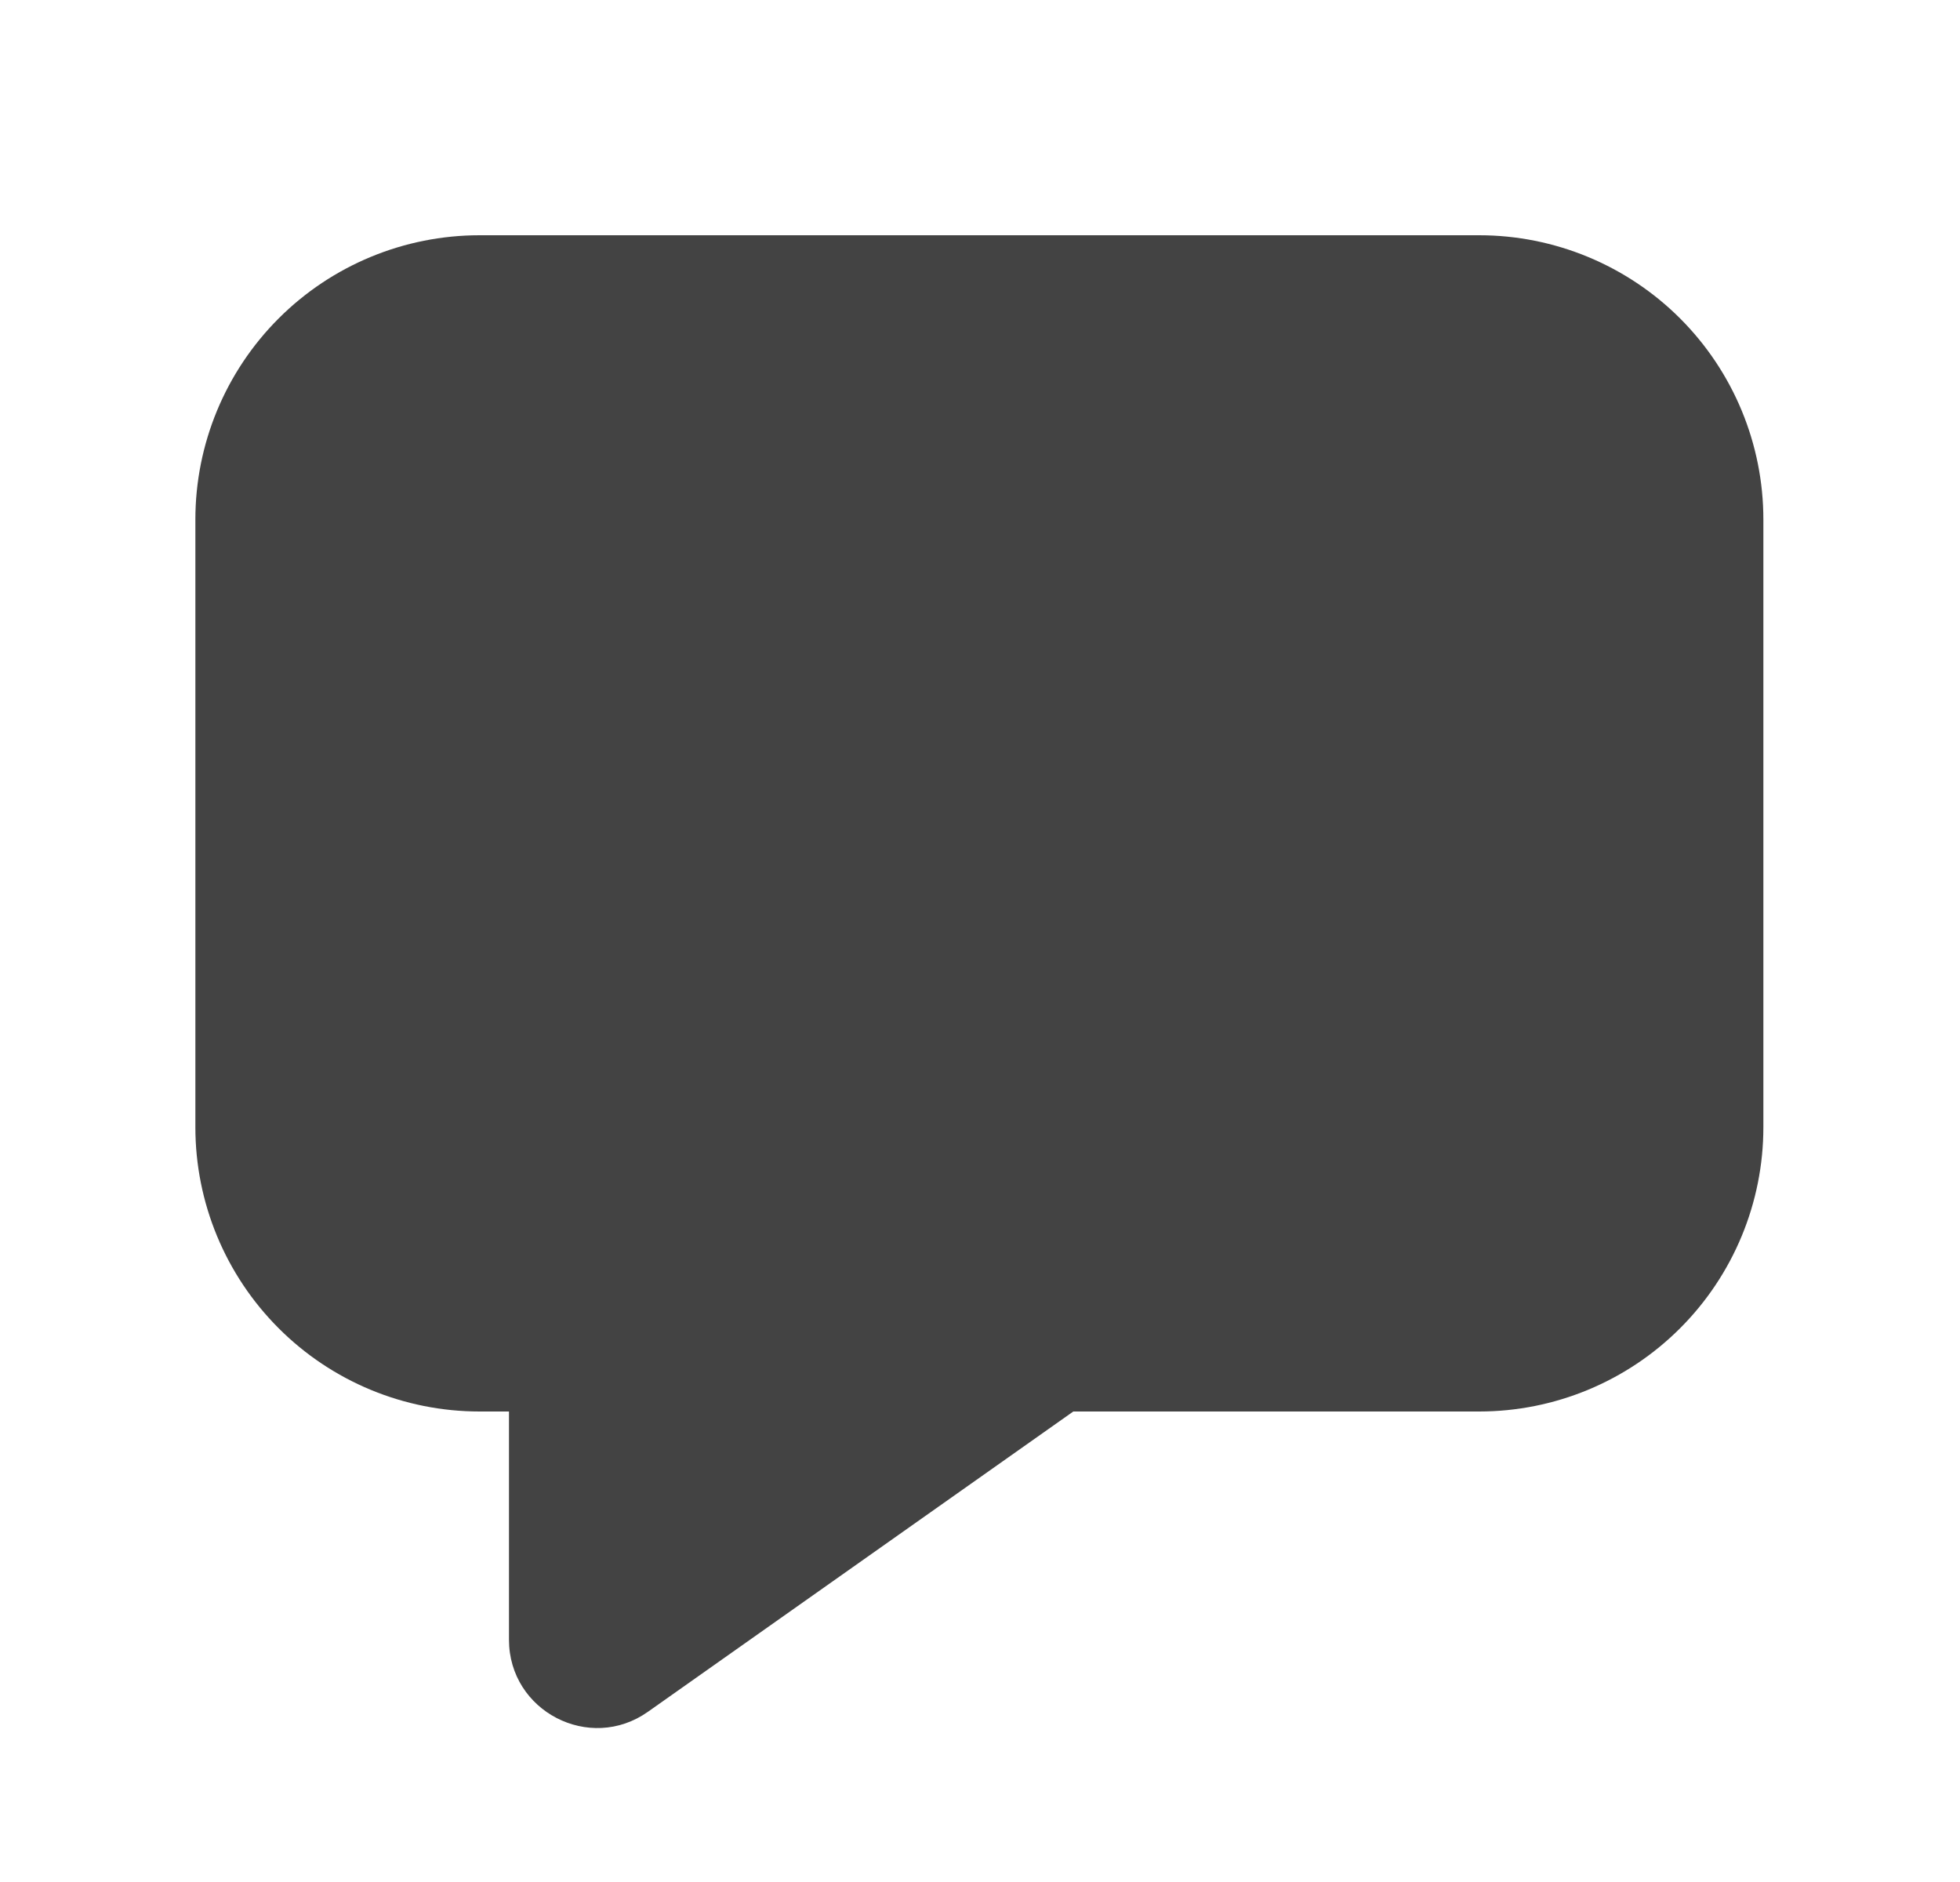
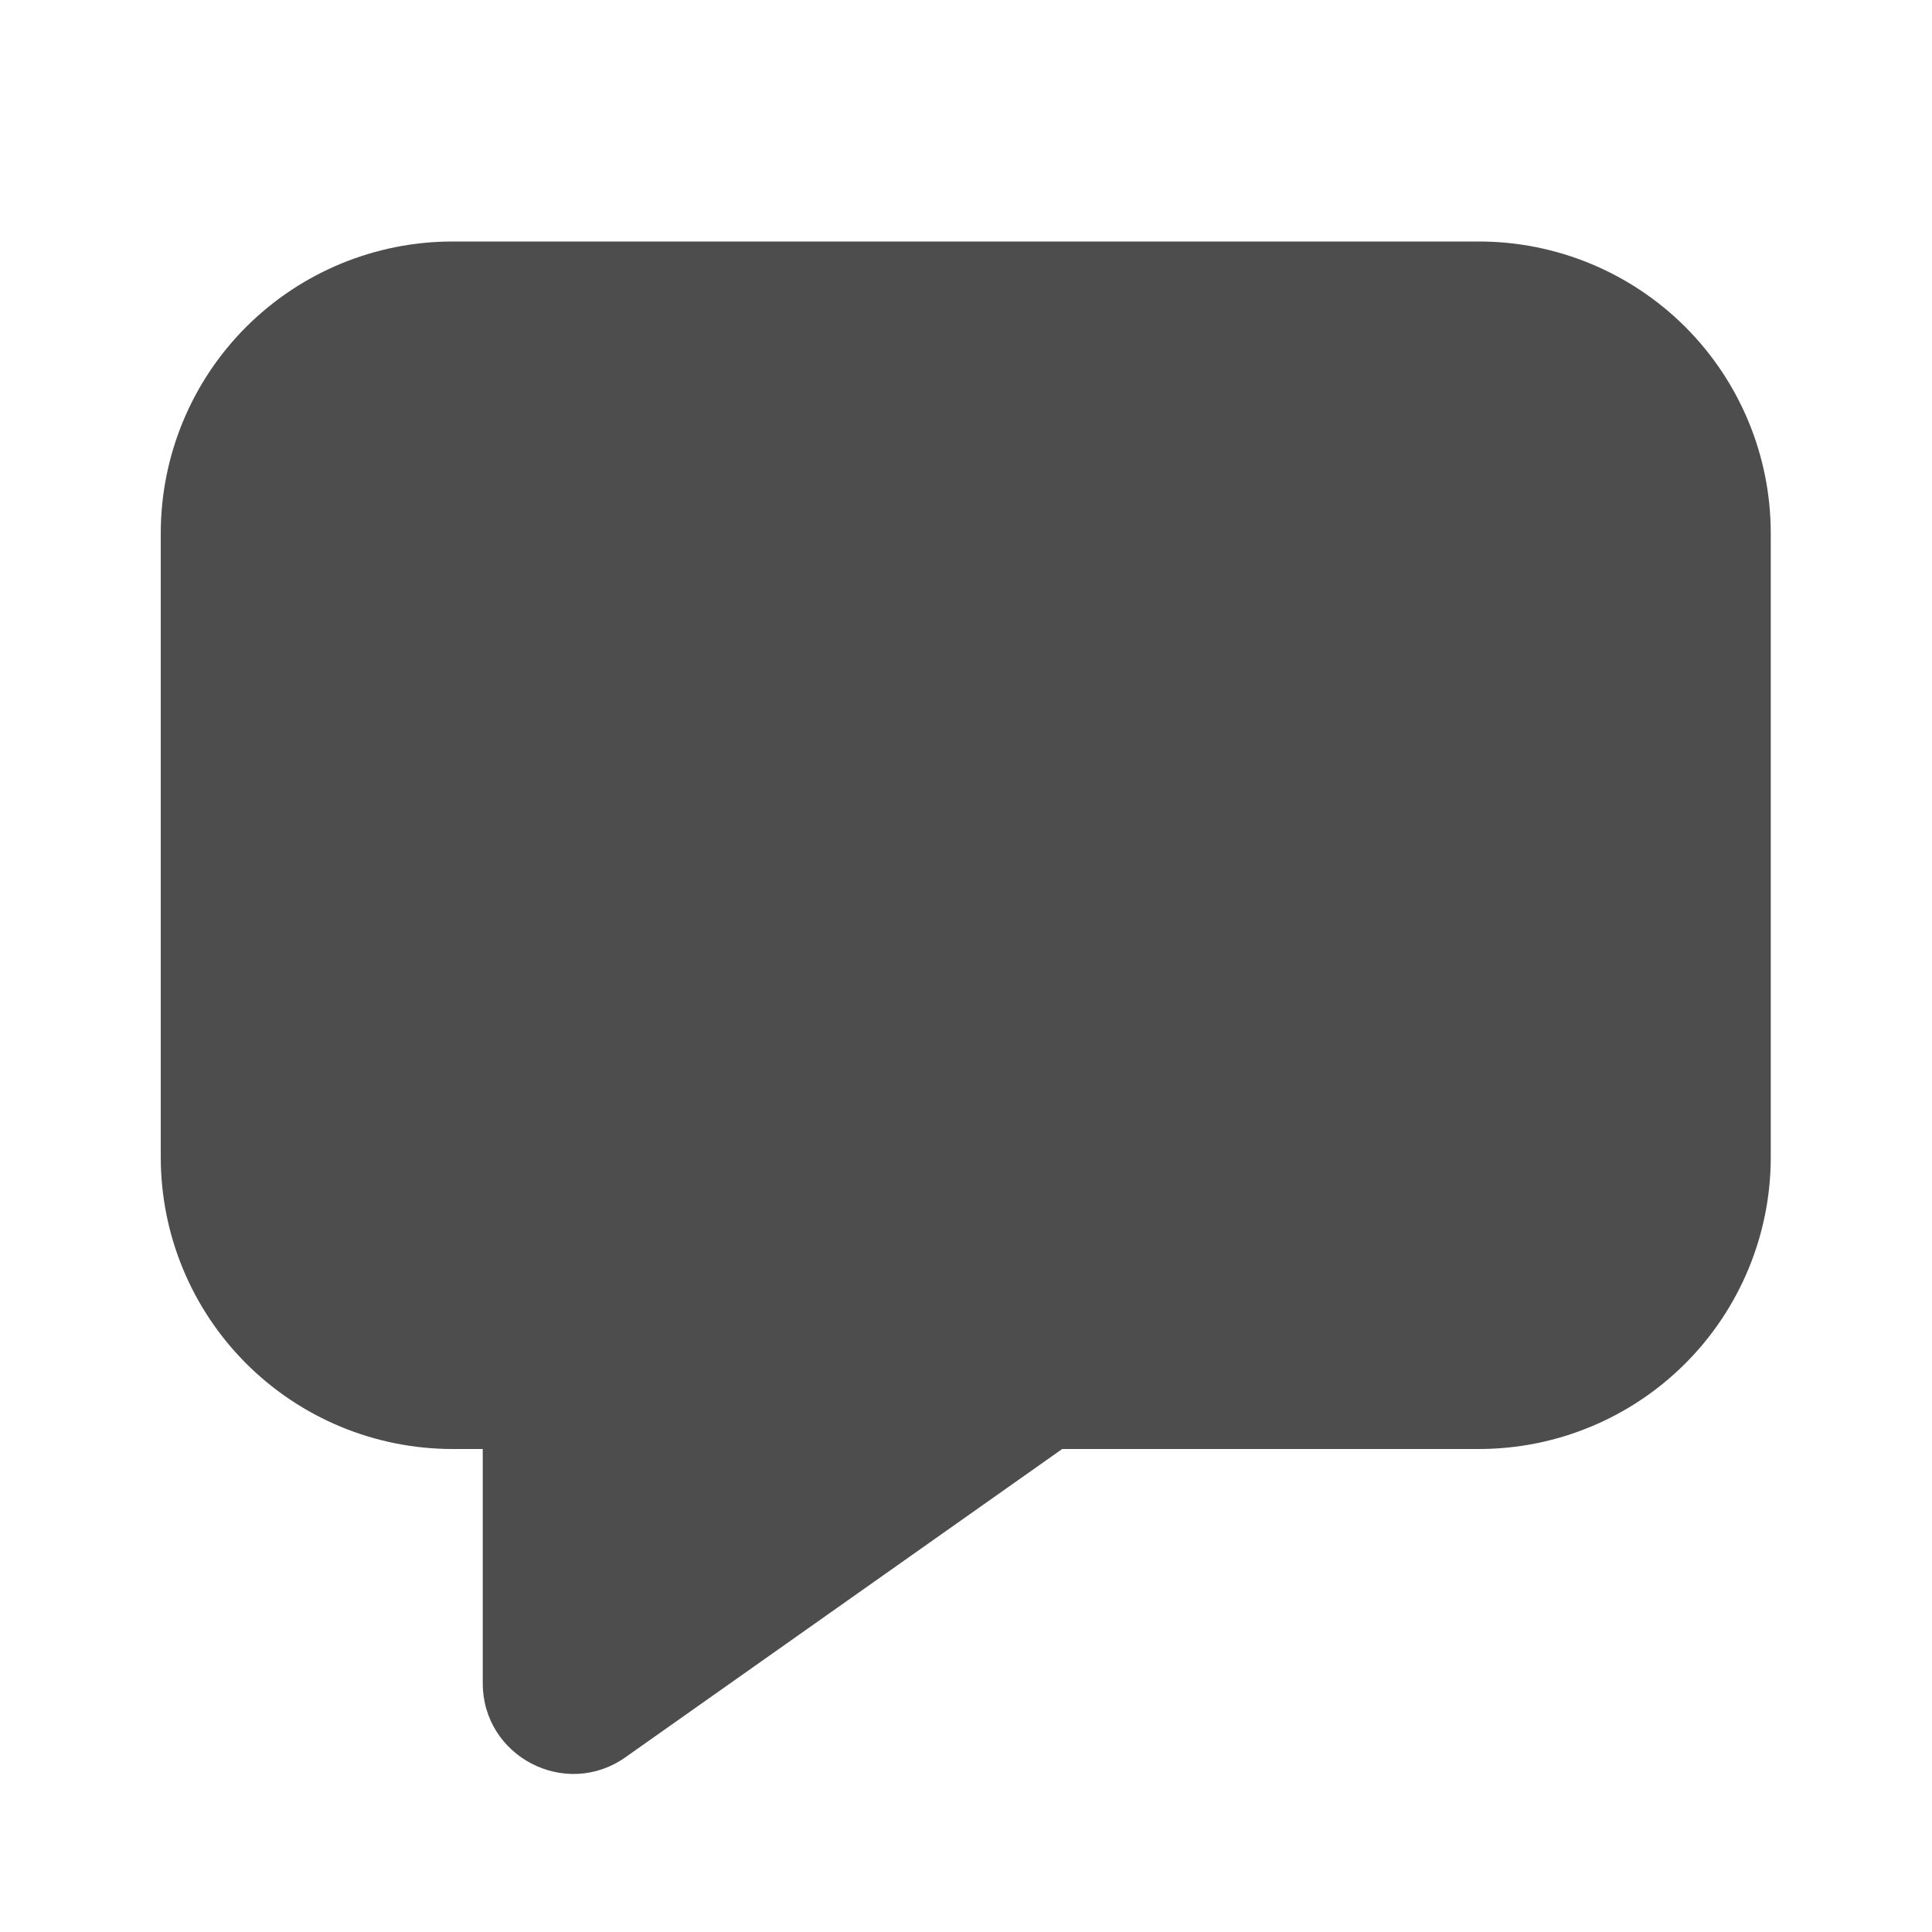
- <svg xmlns="http://www.w3.org/2000/svg" width="25" height="24" viewBox="0 0 25 24" fill="none">
-   <path d="M2.492 6.625C2.492 5.663 2.874 4.741 3.554 4.061C4.233 3.382 5.155 3 6.117 3H18.867C19.828 3 20.75 3.382 21.43 4.061C22.11 4.741 22.492 5.663 22.492 6.625V14.375C22.492 15.336 22.11 16.258 21.43 16.938C20.75 17.618 19.828 18 18.867 18H13.69L8.265 21.829C7.521 22.355 6.492 21.822 6.492 20.91V18H6.117C5.155 18 4.233 17.618 3.554 16.938C2.874 16.258 2.492 15.336 2.492 14.375V6.625Z" fill="#434343" />
+ <svg xmlns="http://www.w3.org/2000/svg" width="24" height="24" viewBox="0 0 24 24" fill="none">
+   <path d="M1.997 6.625C1.997 5.663 2.378 4.741 3.058 4.061C3.738 3.382 4.66 3 5.622 3H18.372C19.333 3 20.255 3.382 20.935 4.061C21.615 4.741 21.997 5.663 21.997 6.625V14.375C21.997 15.336 21.615 16.258 20.935 16.938C20.255 17.618 19.333 18 18.372 18H13.195L7.77 21.829C7.026 22.355 5.997 21.822 5.997 20.91V18H5.622C4.66 18 3.738 17.618 3.058 16.938C2.378 16.258 1.997 15.336 1.997 14.375V6.625Z" fill="#4D4D4D" />
</svg>
